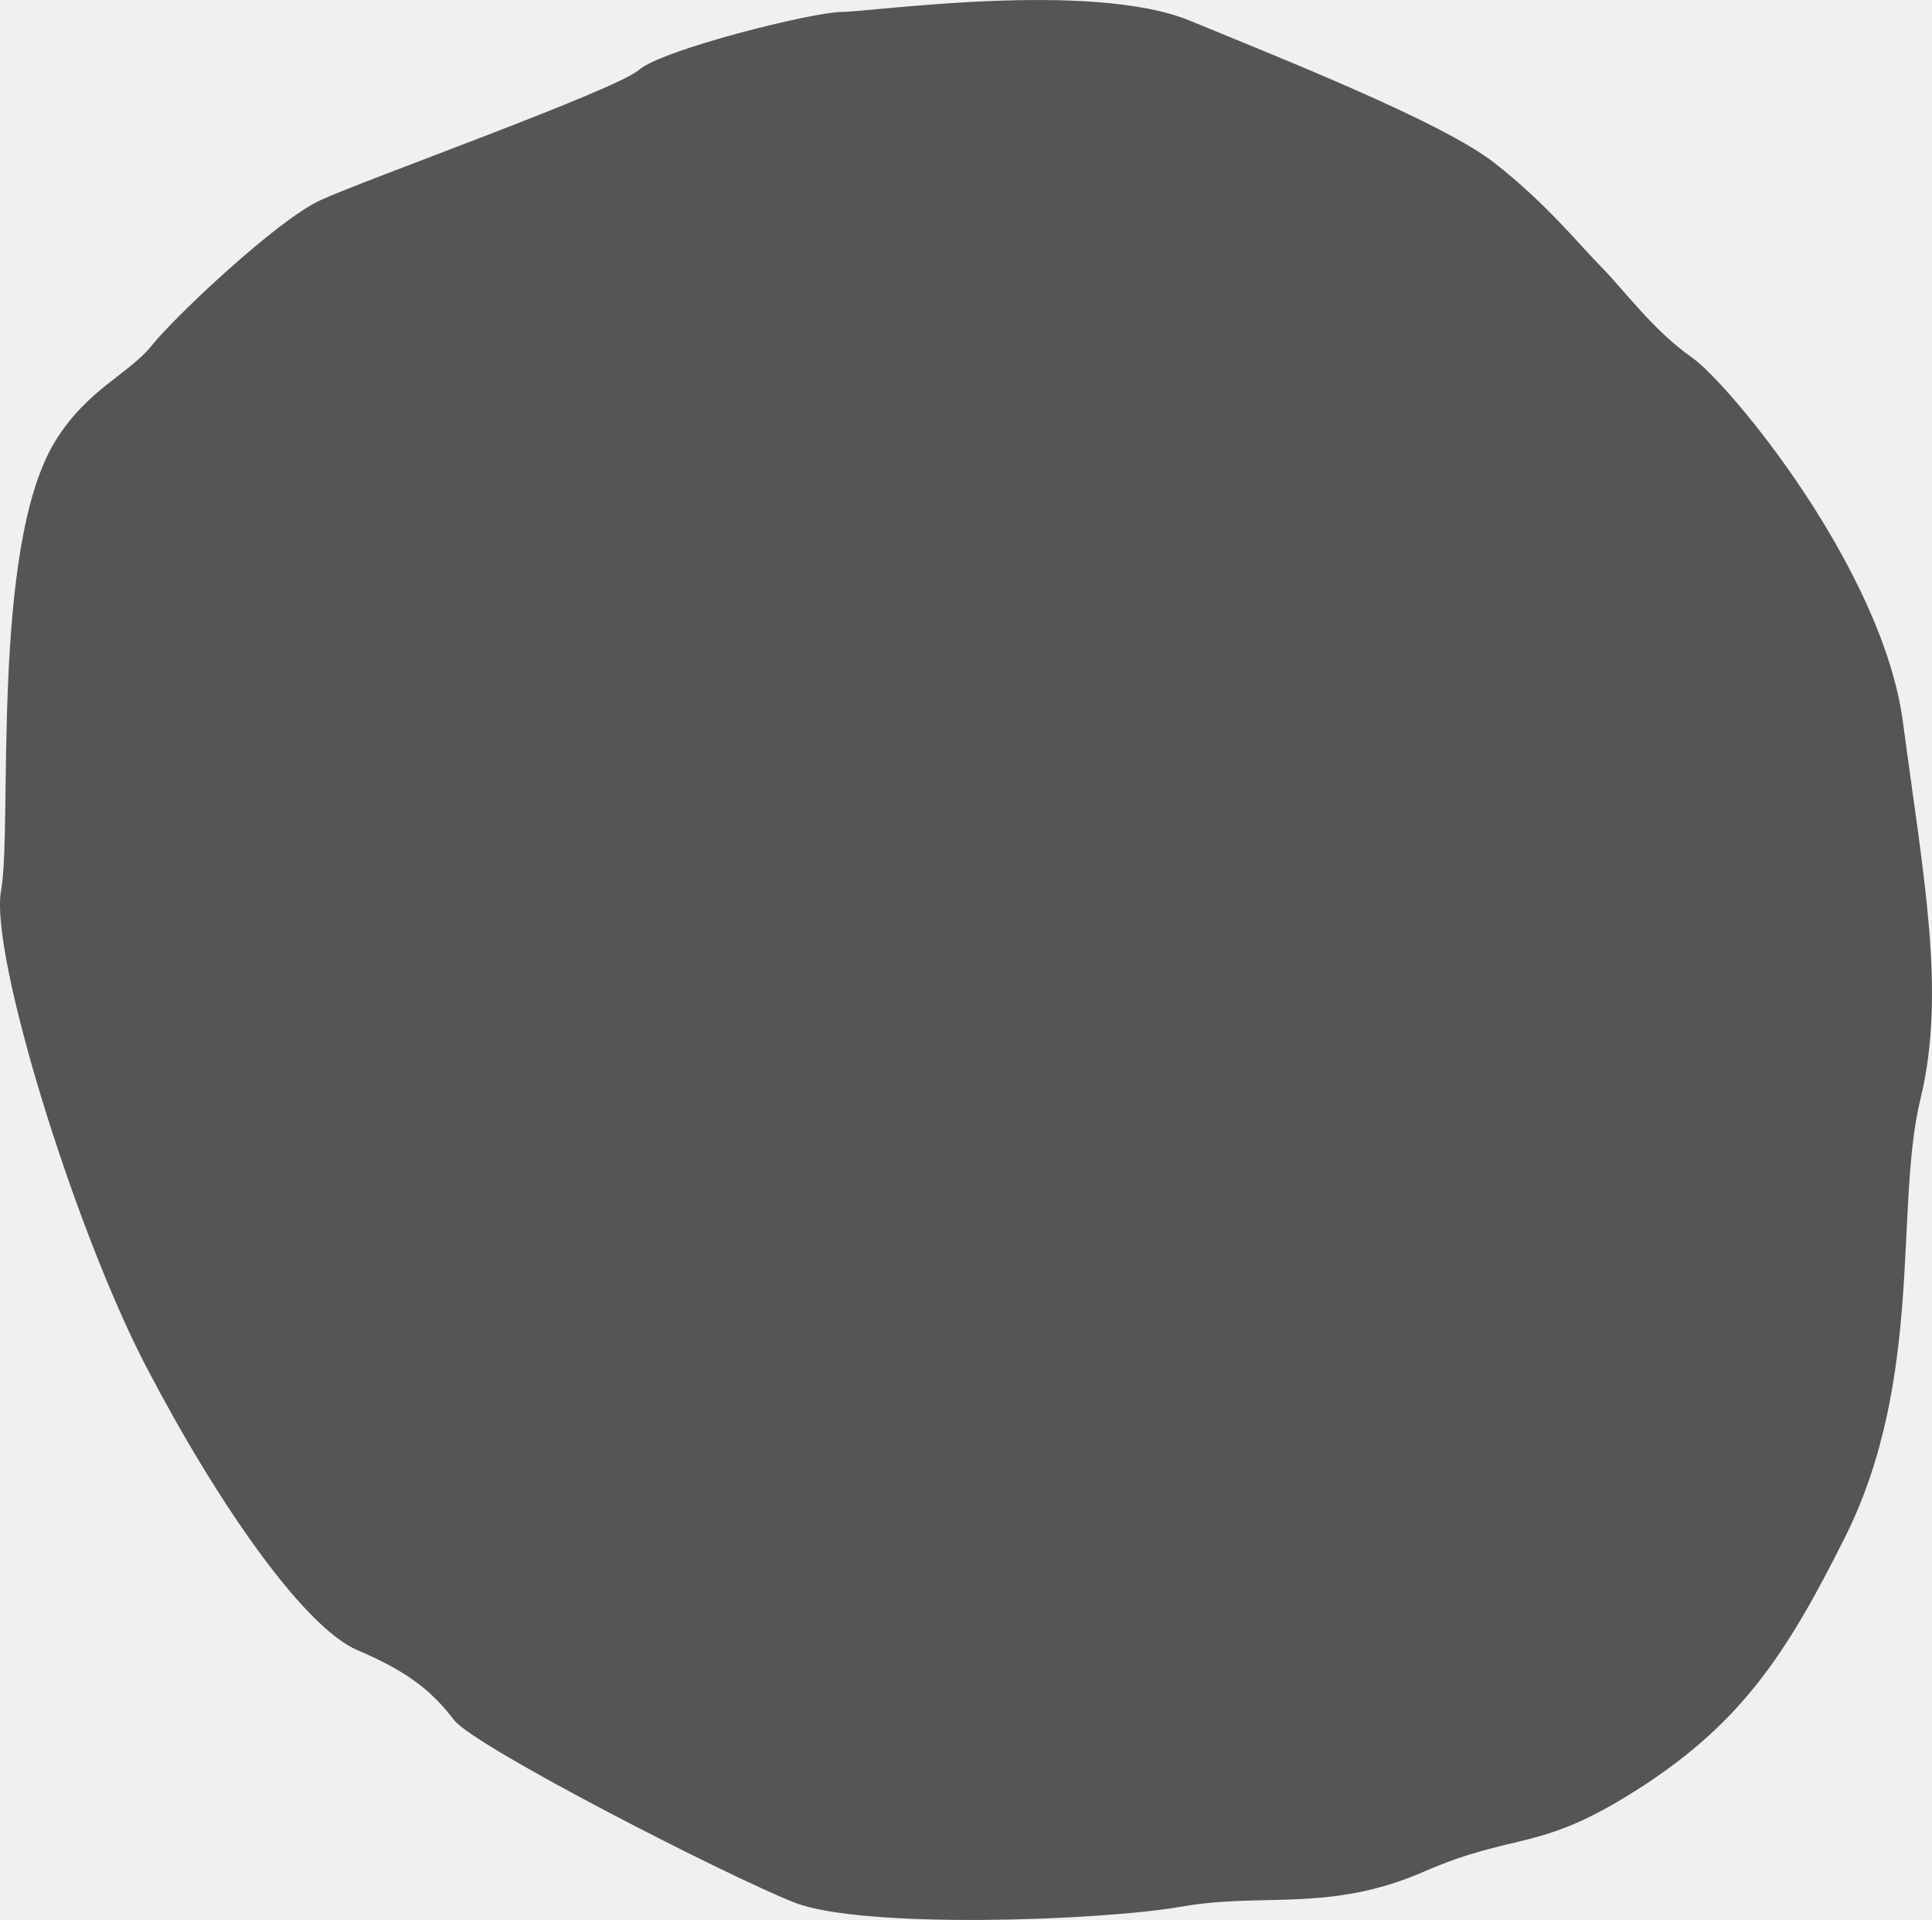
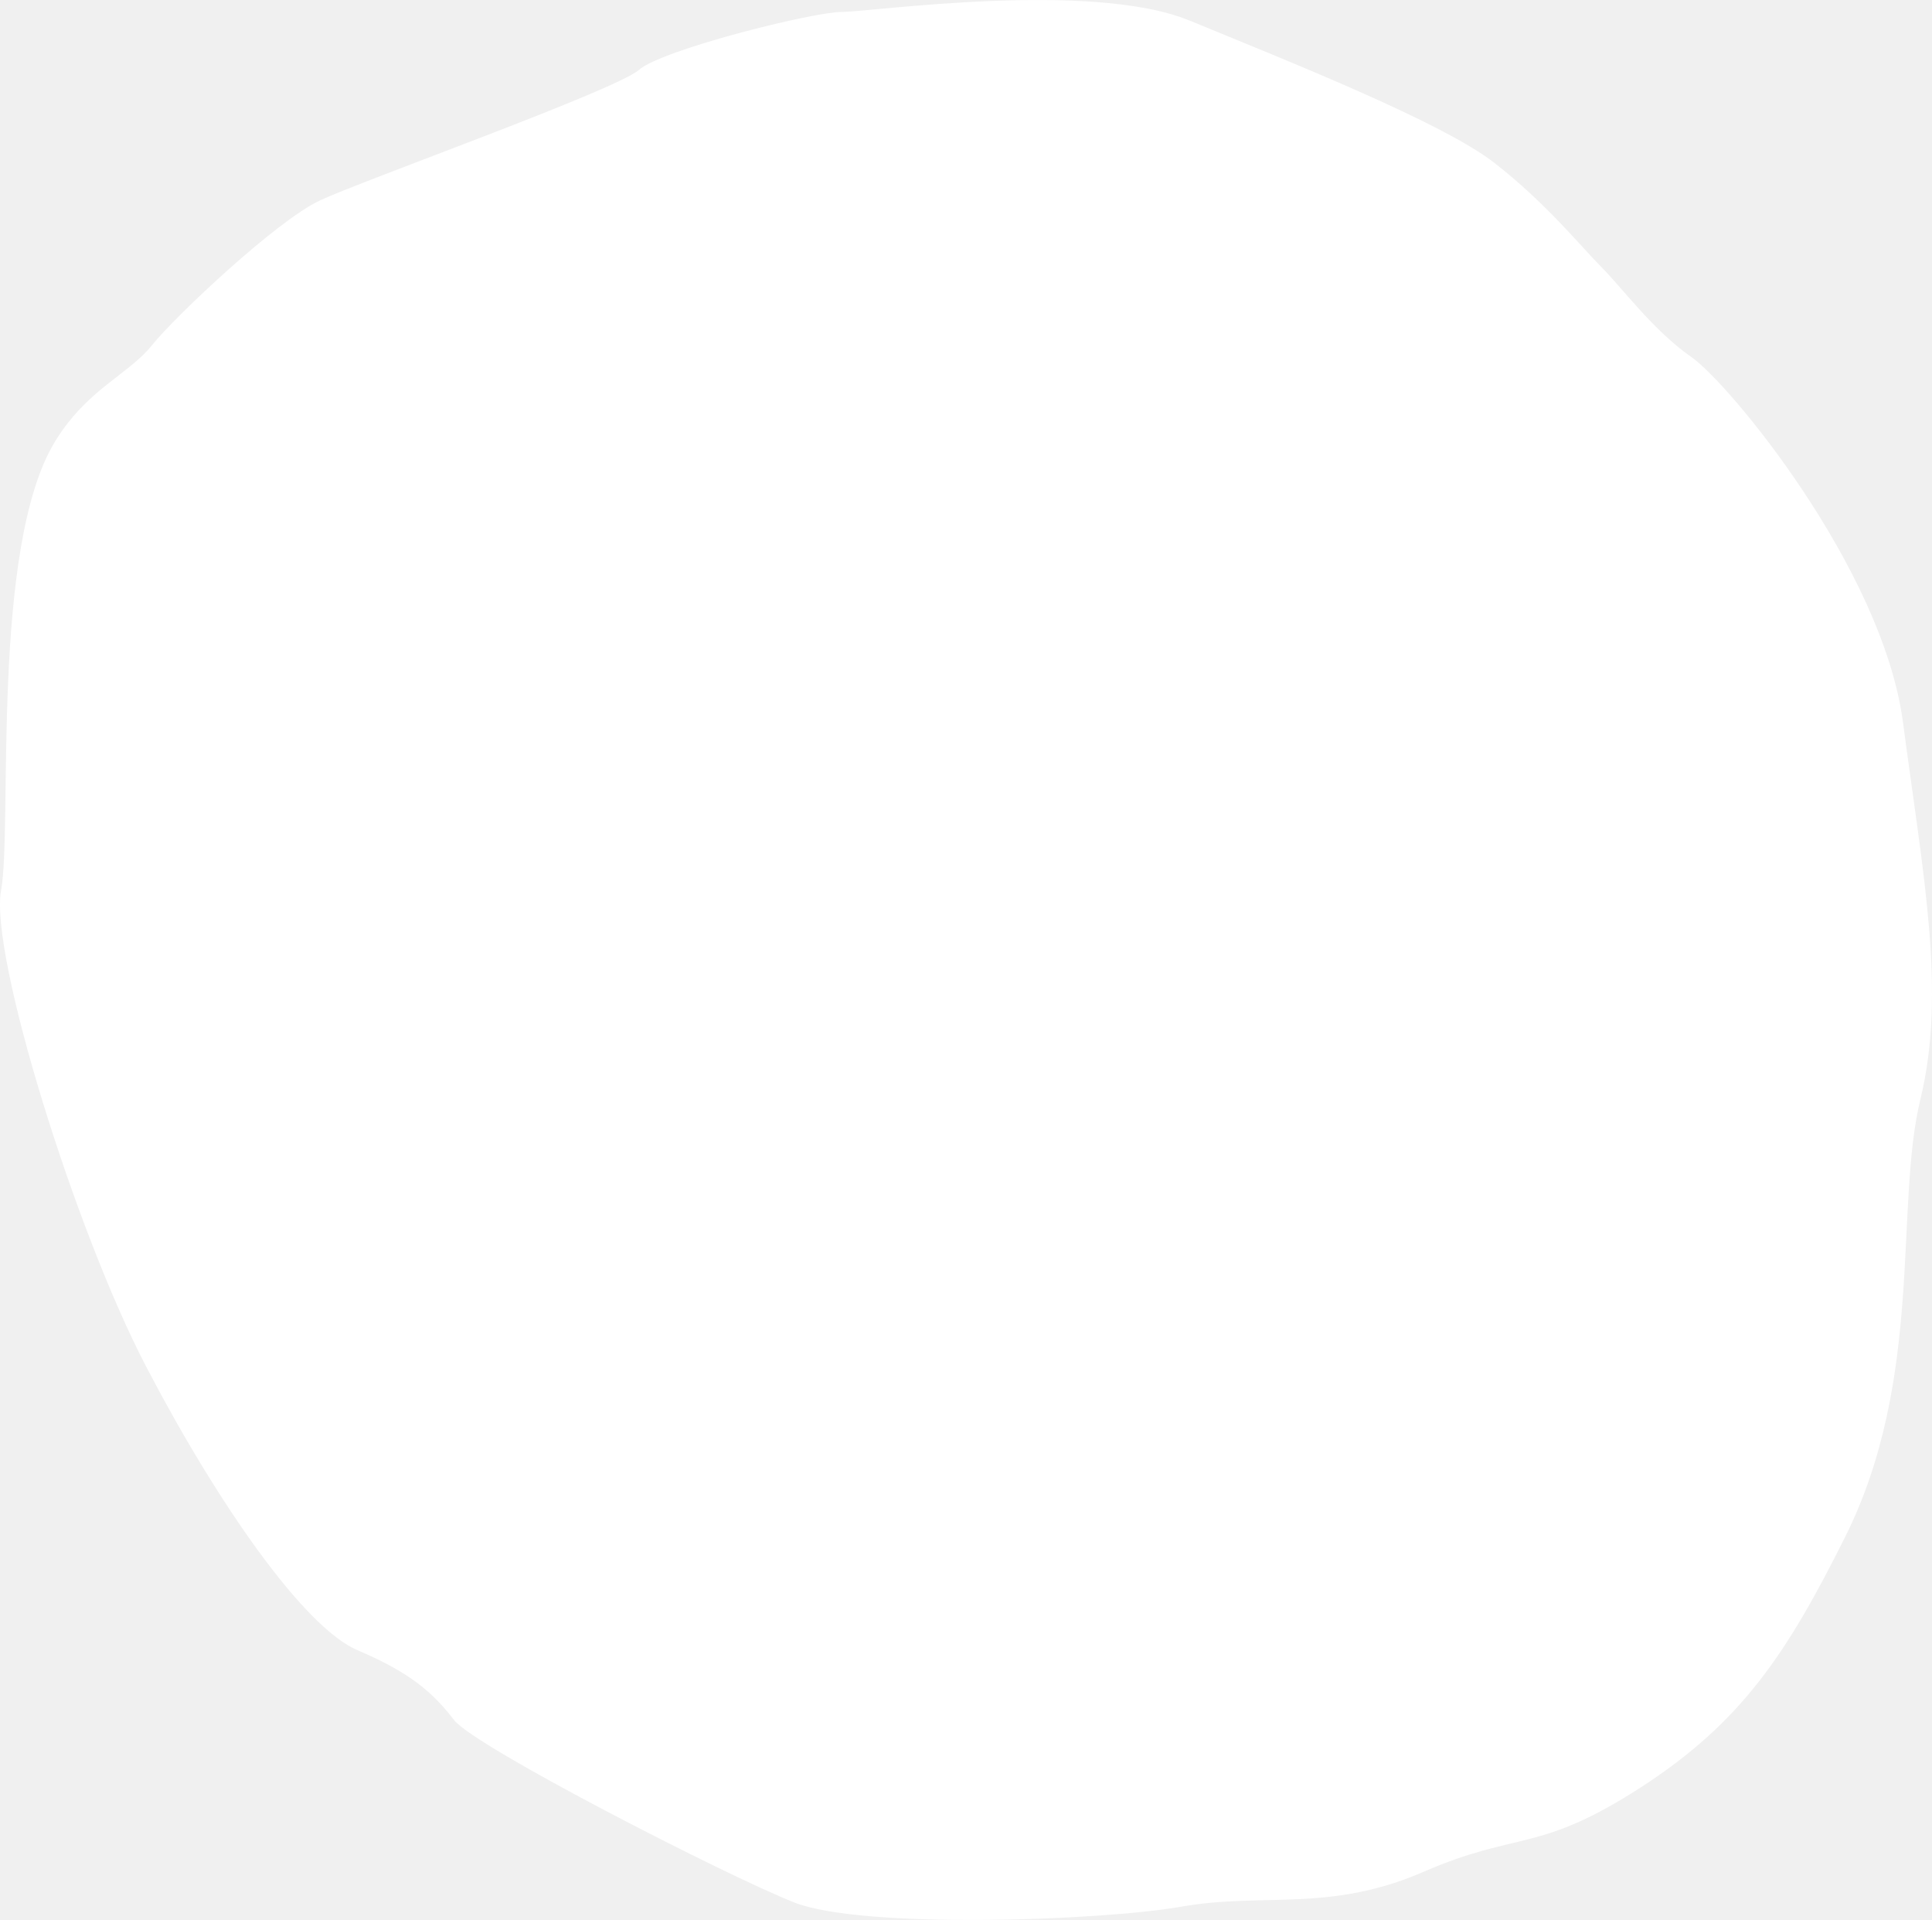
<svg xmlns="http://www.w3.org/2000/svg" width="178.102mm" height="176.959mm" viewBox="0 0 178.102 176.959" version="1.1" id="svg8">
  <defs id="defs2" />
  <g id="layer1" transform="translate(-15.21993,-74.21512)">
-     <path style="opacity:1;fill:#555555;fill-opacity:1;fill-rule:nonzero;stroke:none;stroke-width:4.065;stroke-linecap:round;stroke-linejoin:round;stroke-miterlimit:4;stroke-dasharray:none;stroke-dashoffset:0;stroke-opacity:1;paint-order:markers stroke fill" d="m 166.485,238.948 c -9.437,6.109 -11.326,4.001 -20.019,7.781 -8.693,3.78 -14.741,1.89 -22.301,3.213 -7.56,1.323 -29.482,2.079 -35.719,-0.378 -6.237,-2.457 -29.482,-14.363 -31.372,-16.82 -1.89,-2.457 -3.969,-4.347 -8.882,-6.426 -4.914,-2.079 -12.851,-13.418 -19.466,-26.08 -6.615,-12.662 -14.477,-38.062 -13.408,-43.942 1.069,-5.88 -0.989,-31.61 4.967,-41.375 2.942,-4.823 6.792,-6.199 8.931,-8.871 2.138,-2.673 11.493,-11.493 15.502,-13.363 4.009,-1.871 27.261,-10.156 29.4,-12.027 2.138,-1.871 16.036,-5.345 18.709,-5.345 2.673,0 22.985,-2.94 32.072,0.802 9.087,3.742 23.252,9.354 28.063,13.096 4.811,3.742 8.018,7.751 9.889,9.622 1.871,1.871 4.811,5.88 8.285,8.285 3.475,2.405 17.64,19.511 19.511,33.676 1.871,14.165 4.009,24.856 1.604,34.745 -2.405,9.889 0.374,25.711 -6.949,40.358 -5.345,10.691 -9.496,17.018 -18.817,23.051 z" id="path827" />
+     <path style="opacity:1;fill:#ffffff;fill-opacity:1;fill-rule:nonzero;stroke:none;stroke:none;stroke-width:4.065;stroke-linecap:round;stroke-linejoin:round;stroke-miterlimit:4;stroke-dasharray:none;stroke-dashoffset:0;stroke-opacity:1;paint-order:markers stroke fill" d="m 166.485,238.948 c -9.437,6.109 -11.326,4.001 -20.019,7.781 -8.693,3.78 -14.741,1.89 -22.301,3.213 -7.56,1.323 -29.482,2.079 -35.719,-0.378 -6.237,-2.457 -29.482,-14.363 -31.372,-16.82 -1.89,-2.457 -3.969,-4.347 -8.882,-6.426 -4.914,-2.079 -12.851,-13.418 -19.466,-26.08 -6.615,-12.662 -14.477,-38.062 -13.408,-43.942 1.069,-5.88 -0.989,-31.61 4.967,-41.375 2.942,-4.823 6.792,-6.199 8.931,-8.871 2.138,-2.673 11.493,-11.493 15.502,-13.363 4.009,-1.871 27.261,-10.156 29.4,-12.027 2.138,-1.871 16.036,-5.345 18.709,-5.345 2.673,0 22.985,-2.94 32.072,0.802 9.087,3.742 23.252,9.354 28.063,13.096 4.811,3.742 8.018,7.751 9.889,9.622 1.871,1.871 4.811,5.88 8.285,8.285 3.475,2.405 17.64,19.511 19.511,33.676 1.871,14.165 4.009,24.856 1.604,34.745 -2.405,9.889 0.374,25.711 -6.949,40.358 -5.345,10.691 -9.496,17.018 -18.817,23.051 z" id="path827" />
  </g>
</svg>
